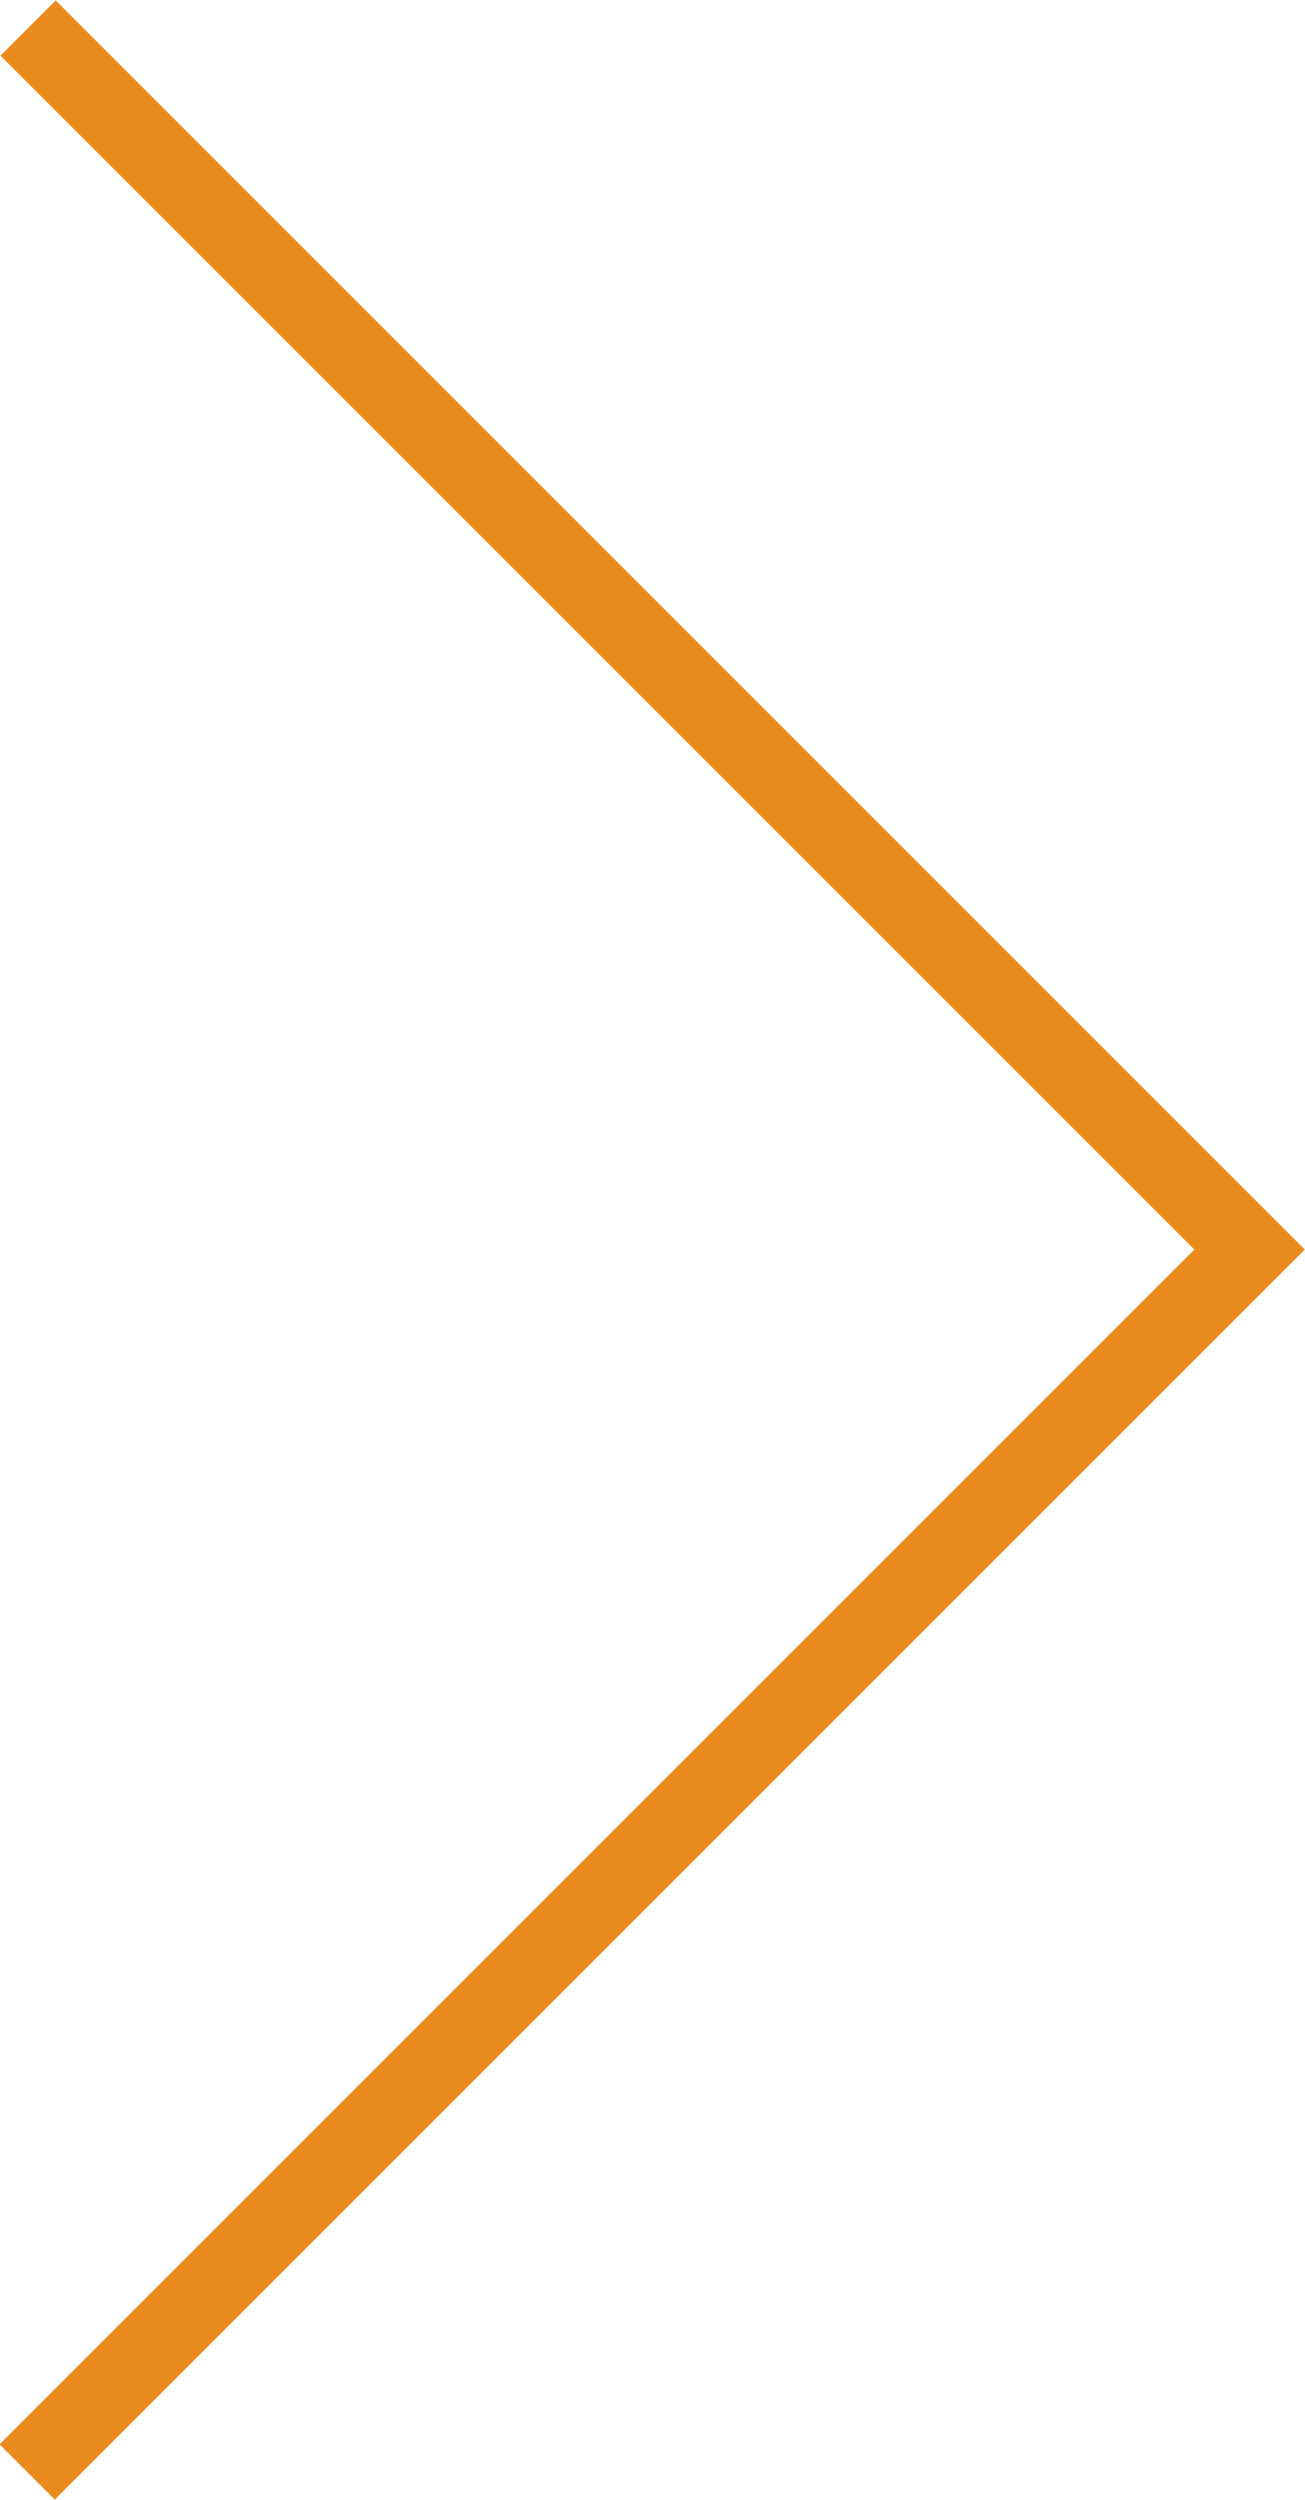
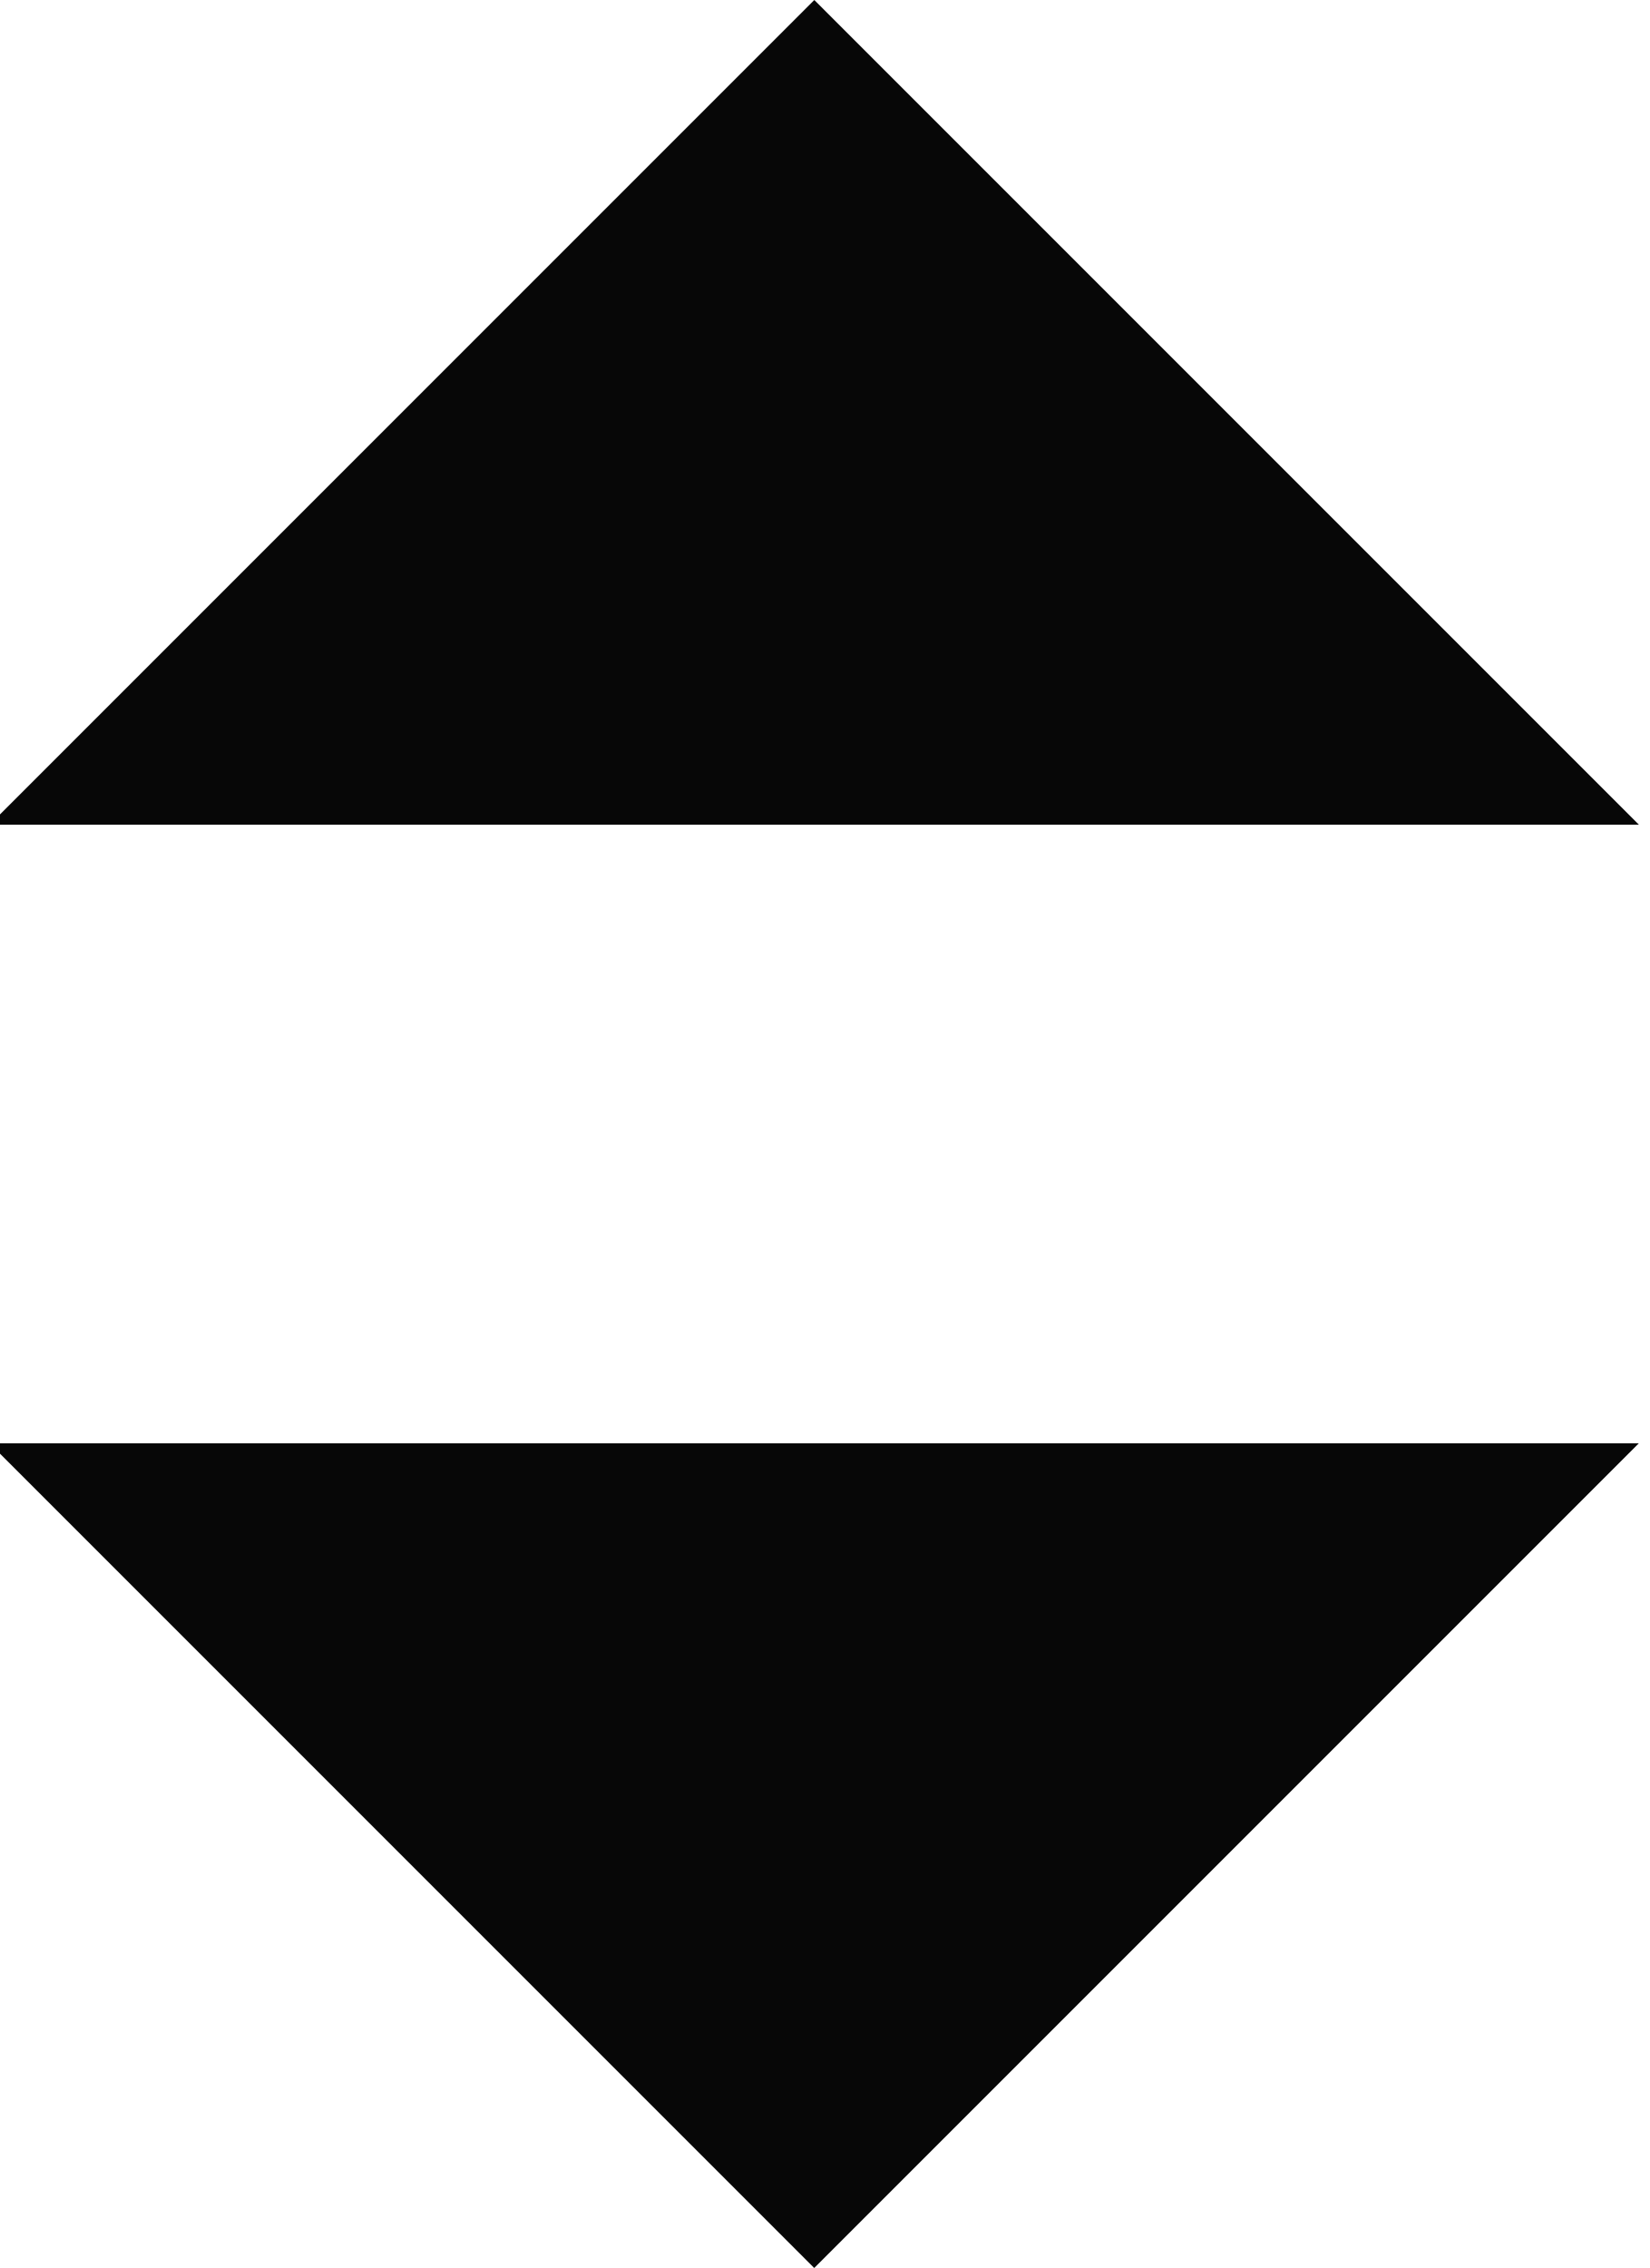
- <svg xmlns="http://www.w3.org/2000/svg" width="12px" height="23px" viewBox="0 0 12 23" version="1.1">
+ <svg xmlns="http://www.w3.org/2000/svg" width="8px" height="11px" viewBox="0 0 8 11" version="1.1">
  <defs />
-   <g id="Карточка" stroke="none" stroke-width="1" fill="none" fill-rule="evenodd">
-     <g transform="translate(-1392, -2725)" id="Group-10" fill="#EB8A1C">
-       <g transform="translate(-290, 2084)">
-         <g id="Group-9" transform="translate(0, 576)">
-           <g id="Group-3">
-             <path d="M1681.996,87.488 L1682.504,87.996 L1694.004,76.496 L1682.512,65.004 L1682.004,65.512 L1692.988,76.496 L1681.996,87.488 Z" id="Combined-Shape" />
+   <g id="Каталог" stroke="none" stroke-width="1" fill="none" fill-rule="evenodd">
+     <g transform="translate(-1409, -187)" id="Group-4" fill="#070707">
+       <g transform="translate(97, 167)">
+         <g id="Group-24-Copy" transform="translate(1047, 18)">
+           <g id="Group-7" transform="translate(91, 1)">
+             <g id="Group-6" transform="translate(173, 1)">
+               <path d="M8.95,4 L4.95,0 L0.95,4 L8.95,4 Z" id="Combined-Shape" />
+               <path d="M8.95,11 L4.95,7 L0.95,11 L8.95,11 Z" id="Combined-Shape" transform="translate(4.949747, 9) rotate(-180) translate(-4.949747, -9) " />
+             </g>
          </g>
        </g>
      </g>
    </g>
  </g>
</svg>
